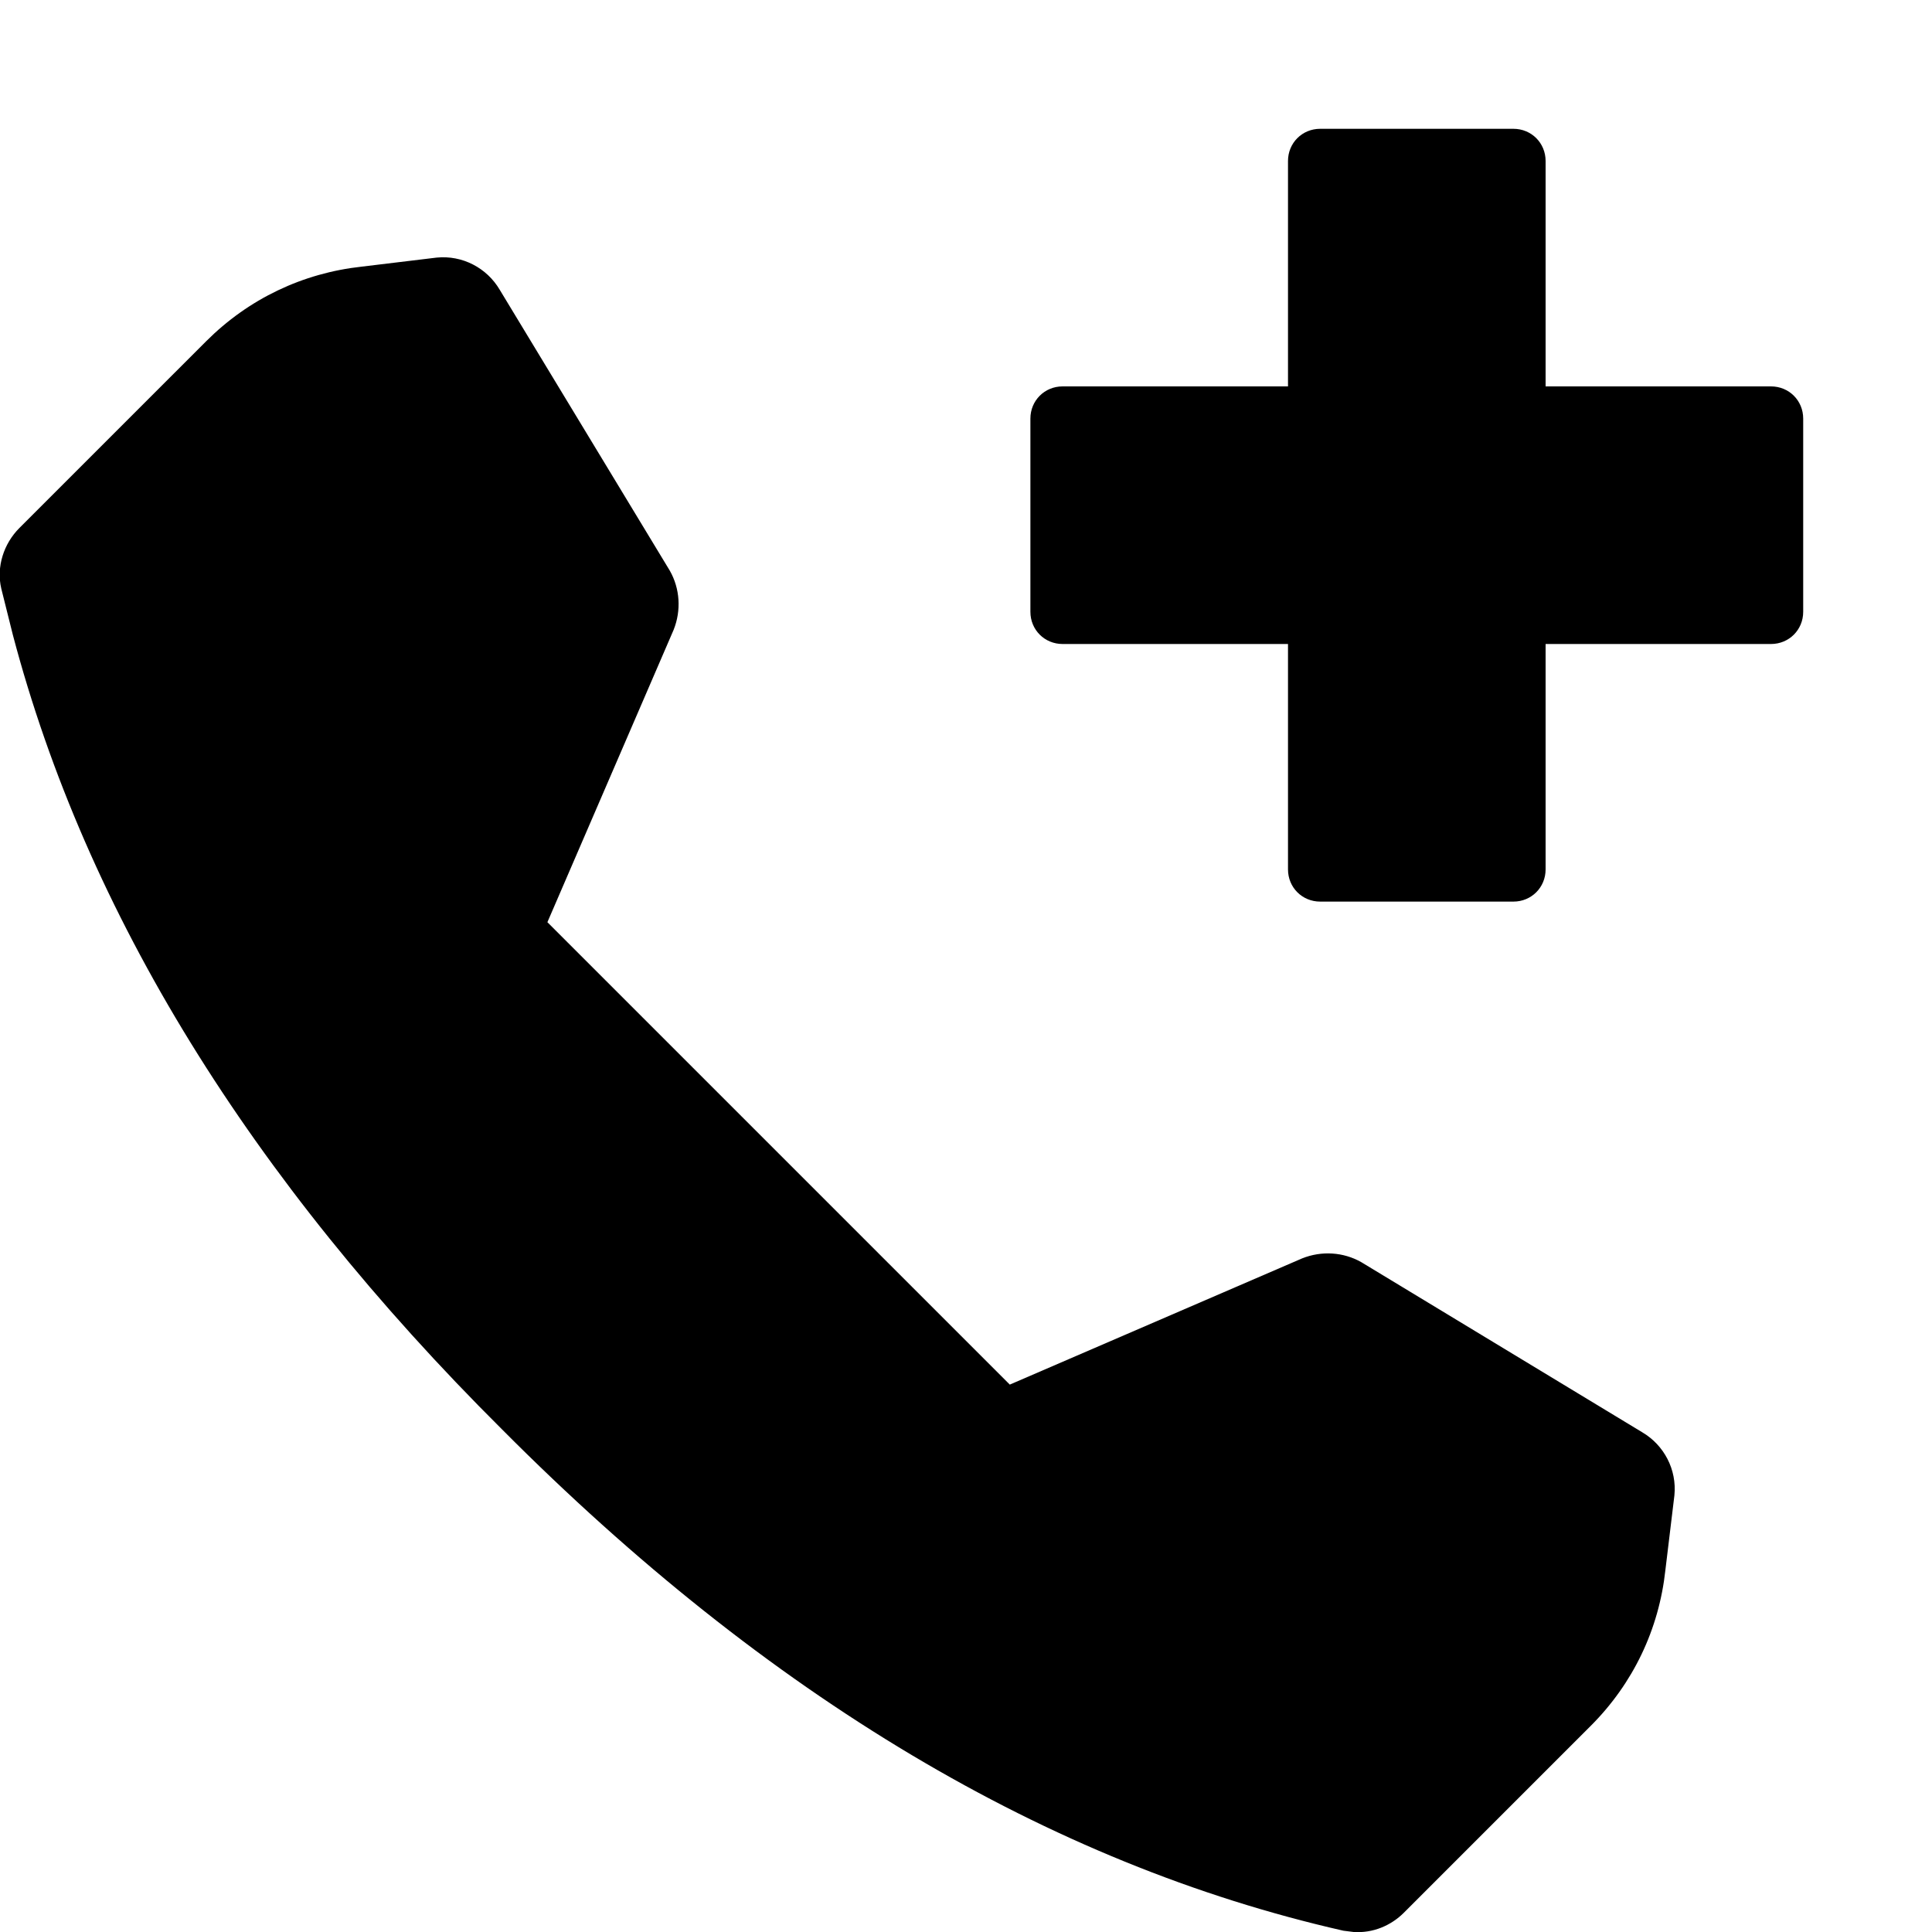
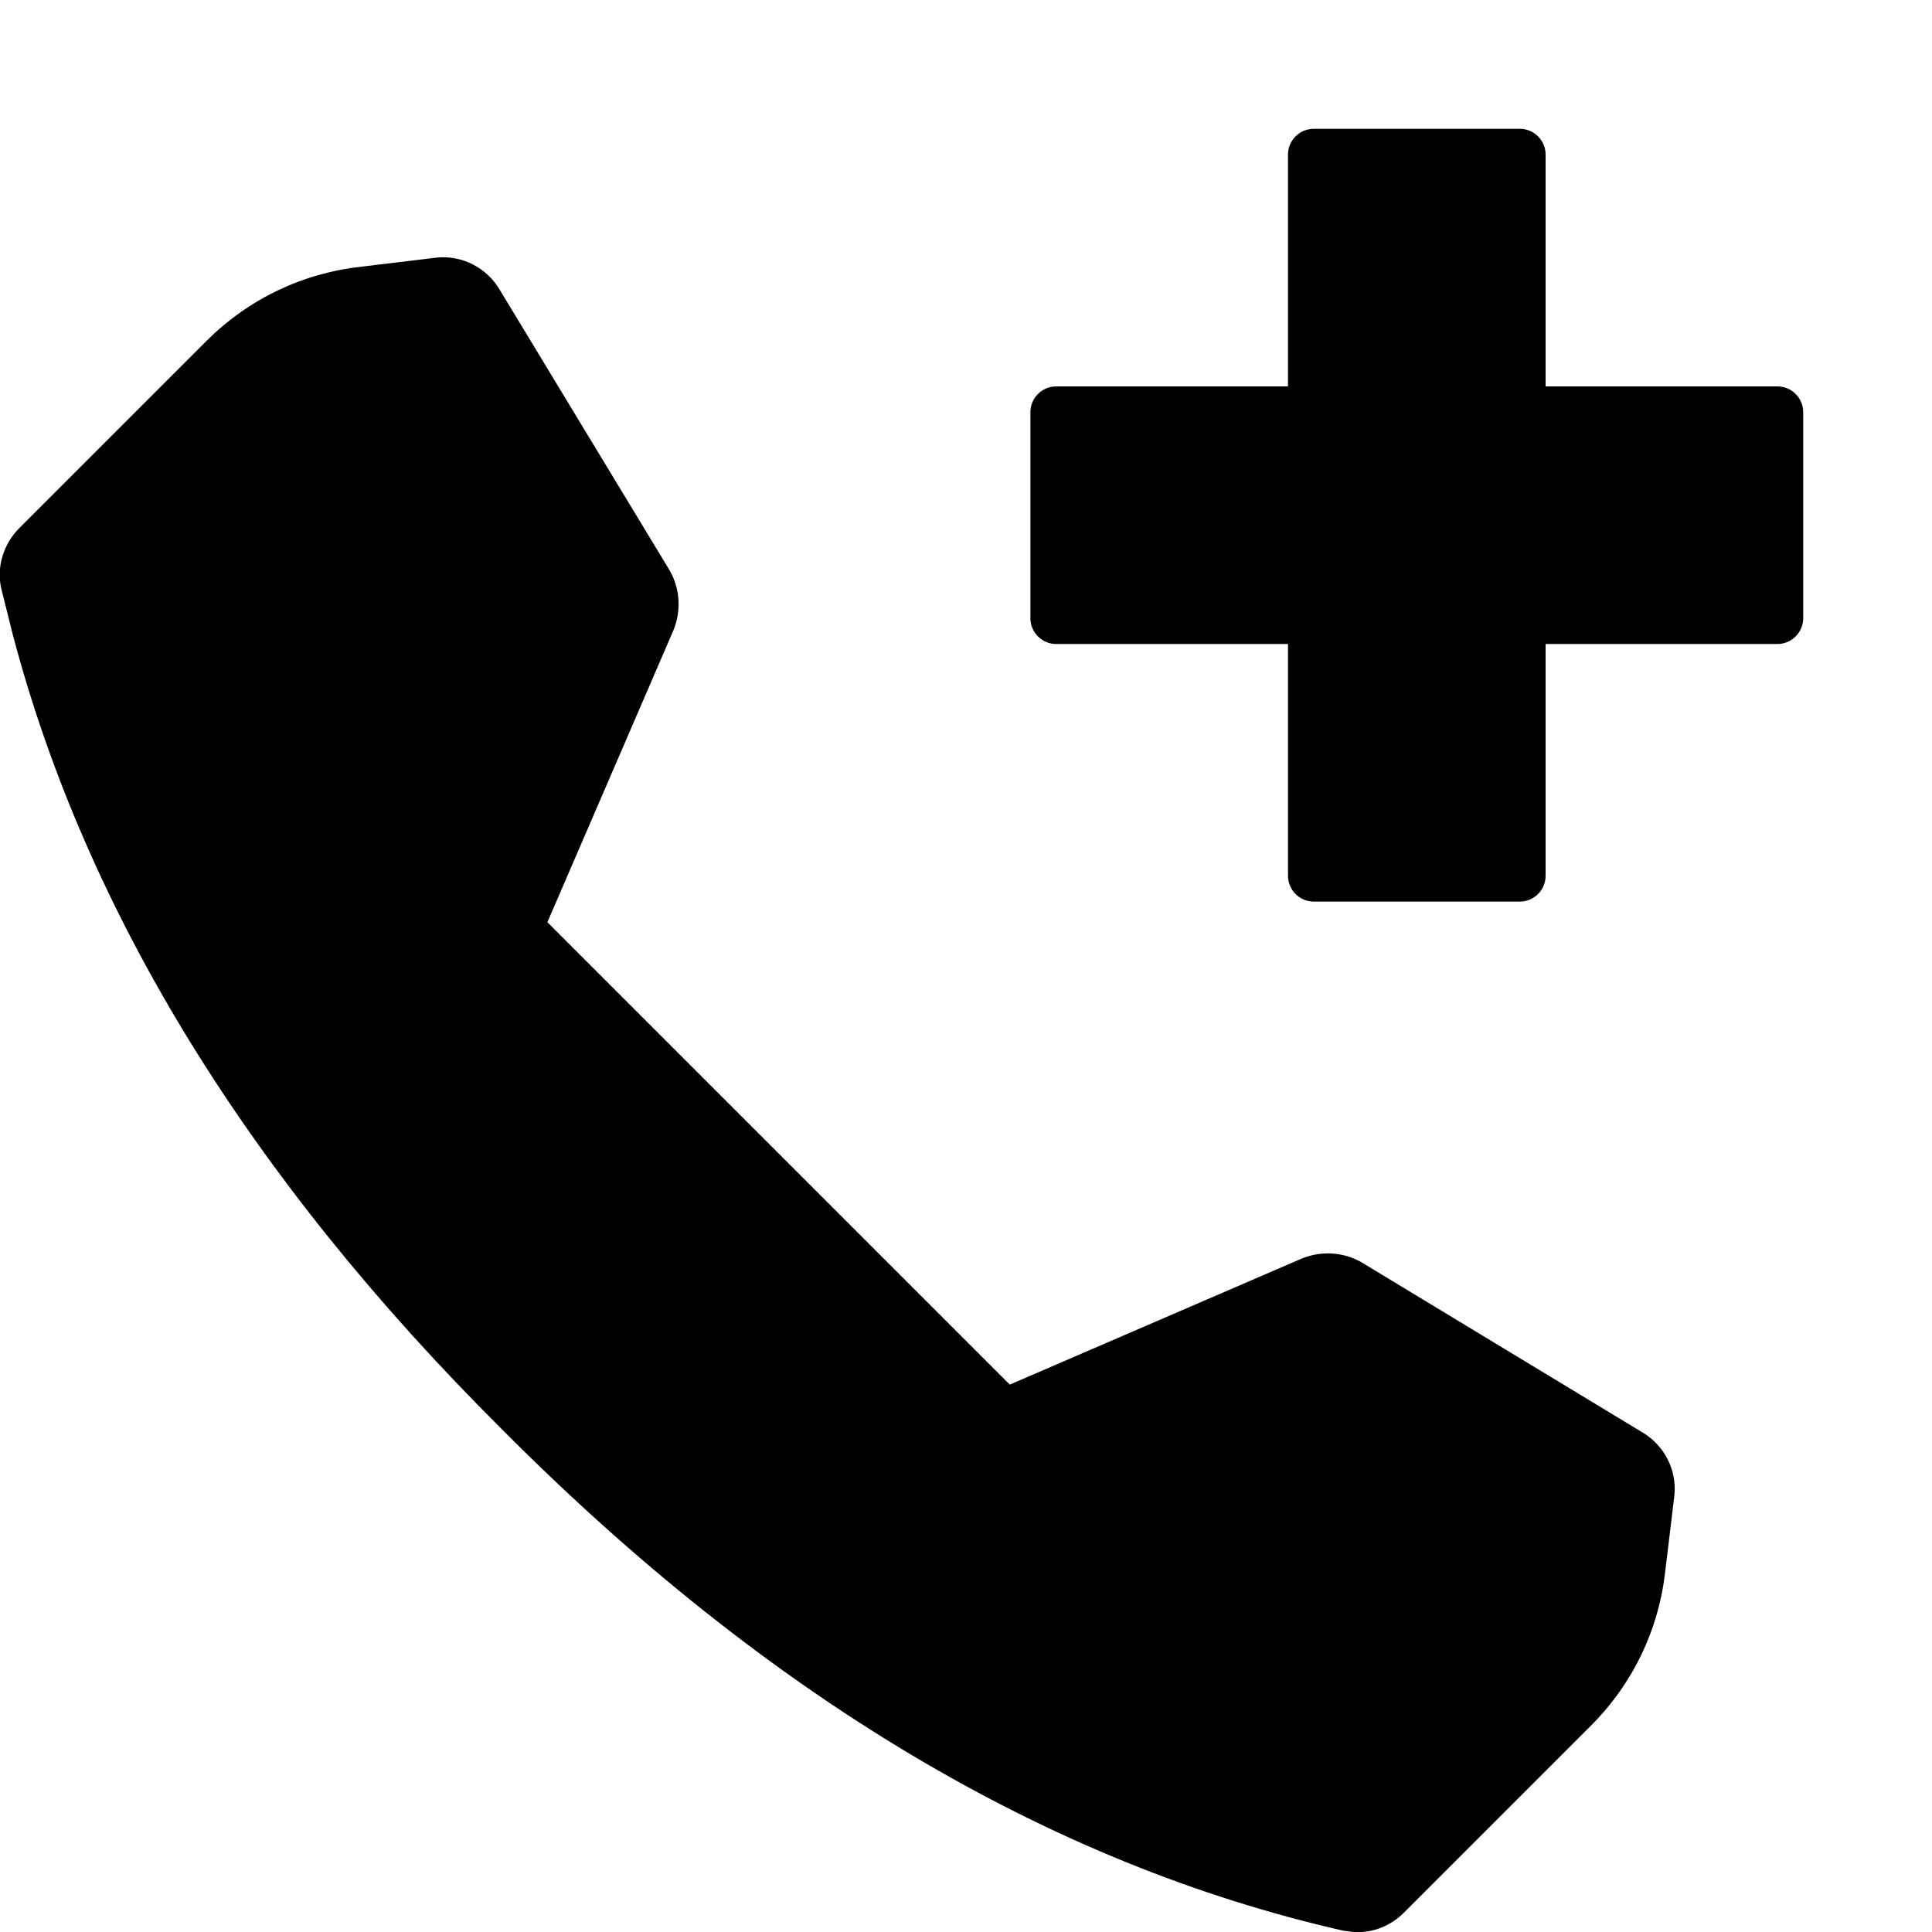
<svg xmlns="http://www.w3.org/2000/svg" viewBox="0 0 15 15">
-   <path d="M3.88 2.25L5.2 4.43C5.28 4.57 5.29 4.74 5.23 4.89L4.25 7.16L7.84 10.75L10.11 9.77C10.26 9.71 10.43 9.72 10.57 9.8L12.75 11.12C12.92 11.22 13.02 11.41 13 11.61L12.93 12.19C12.88 12.65 12.68 13.07 12.35 13.4L10.9 14.85C10.8 14.95 10.66 15.01 10.51 15L10.43 14.99C8.14 14.47 5.96 13.17 3.9 11.1C1.94 9.15 0.67 7.09 0.1 4.93L0.01 4.57C-0.03 4.4 0.03 4.22 0.15 4.1L1.6 2.65C1.93 2.32 2.35 2.12 2.81 2.07L3.39 2C3.59 1.98 3.78 2.08 3.88 2.25ZM11.75 1C11.89 1 12 1.11 12 1.25L12 3L13.75 3C13.89 3 14 3.11 14 3.25L14 4.75C14 4.89 13.89 5 13.75 5L12 5L12 6.75C12 6.89 11.89 7 11.75 7L10.25 7C10.11 7 10 6.89 10 6.75L10 5L8.25 5C8.11 5 8 4.89 8 4.75L8 3.25C8 3.11 8.11 3 8.25 3L10 3L10 1.25C10 1.11 10.11 1 10.25 1L11.75 1Z" />
+   <path d="M3.88 2.25L5.2 4.43C5.28 4.57 5.29 4.74 5.23 4.89L4.25 7.16L7.84 10.75L10.11 9.77C10.26 9.71 10.43 9.72 10.57 9.8L12.75 11.12C12.92 11.22 13.02 11.41 13 11.61L12.93 12.19C12.88 12.65 12.68 13.07 12.35 13.4L10.9 14.85C10.8 14.95 10.66 15.01 10.51 15L10.43 14.99C8.14 14.47 5.96 13.17 3.9 11.1C1.94 9.15 0.67 7.09 0.1 4.93L0.01 4.57C-0.03 4.4 0.03 4.22 0.15 4.1L1.6 2.65C1.93 2.32 2.35 2.12 2.81 2.07L3.39 2C3.59 1.98 3.78 2.08 3.88 2.25ZM11.8 1C11.91 1 12 1.09 12 1.2L12 3L13.8 3C13.91 3 14 3.09 14 3.2L14 4.8C14 4.91 13.91 5 13.8 5L12 5L12 6.8C12 6.91 11.91 7 11.8 7L10.2 7C10.09 7 10 6.91 10 6.8L10 5L8.2 5C8.09 5 8 4.91 8 4.8L8 3.2C8 3.09 8.09 3 8.2 3L10 3L10 1.2C10 1.09 10.09 1 10.2 1L11.8 1Z" />
</svg>
